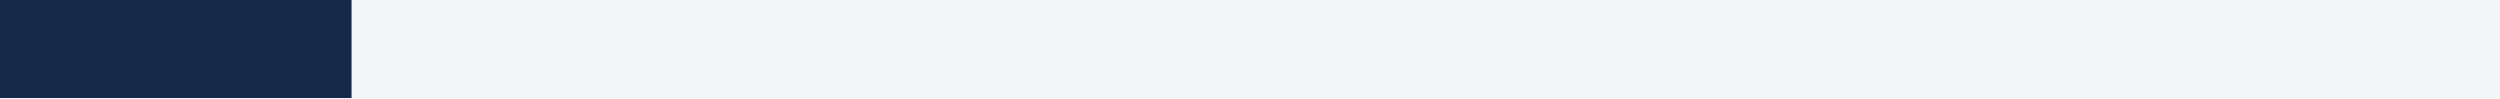
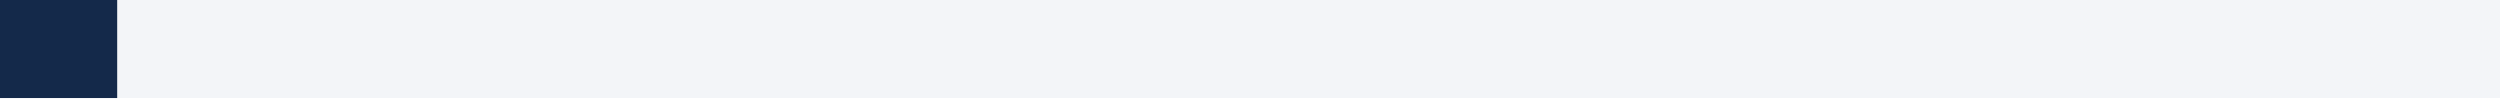
- <svg xmlns="http://www.w3.org/2000/svg" viewBox="780 468 1020 40" width="1020" height="40">
-   <rect x="780" y="468" width="1020" height="40" fill="#F3F5F8" />
-   <rect x="780" y="468" width="143.438" height="40" fill="#14294A" />
+ <svg xmlns="http://www.w3.org/2000/svg" viewBox="780 340 1020 40" width="1020" height="40">
+   <rect x="780" y="340" width="1020" height="40" fill="#F3F5F8" />
+   <rect x="780" y="340" width="47.812" height="40" fill="#14294A" />
</svg>
